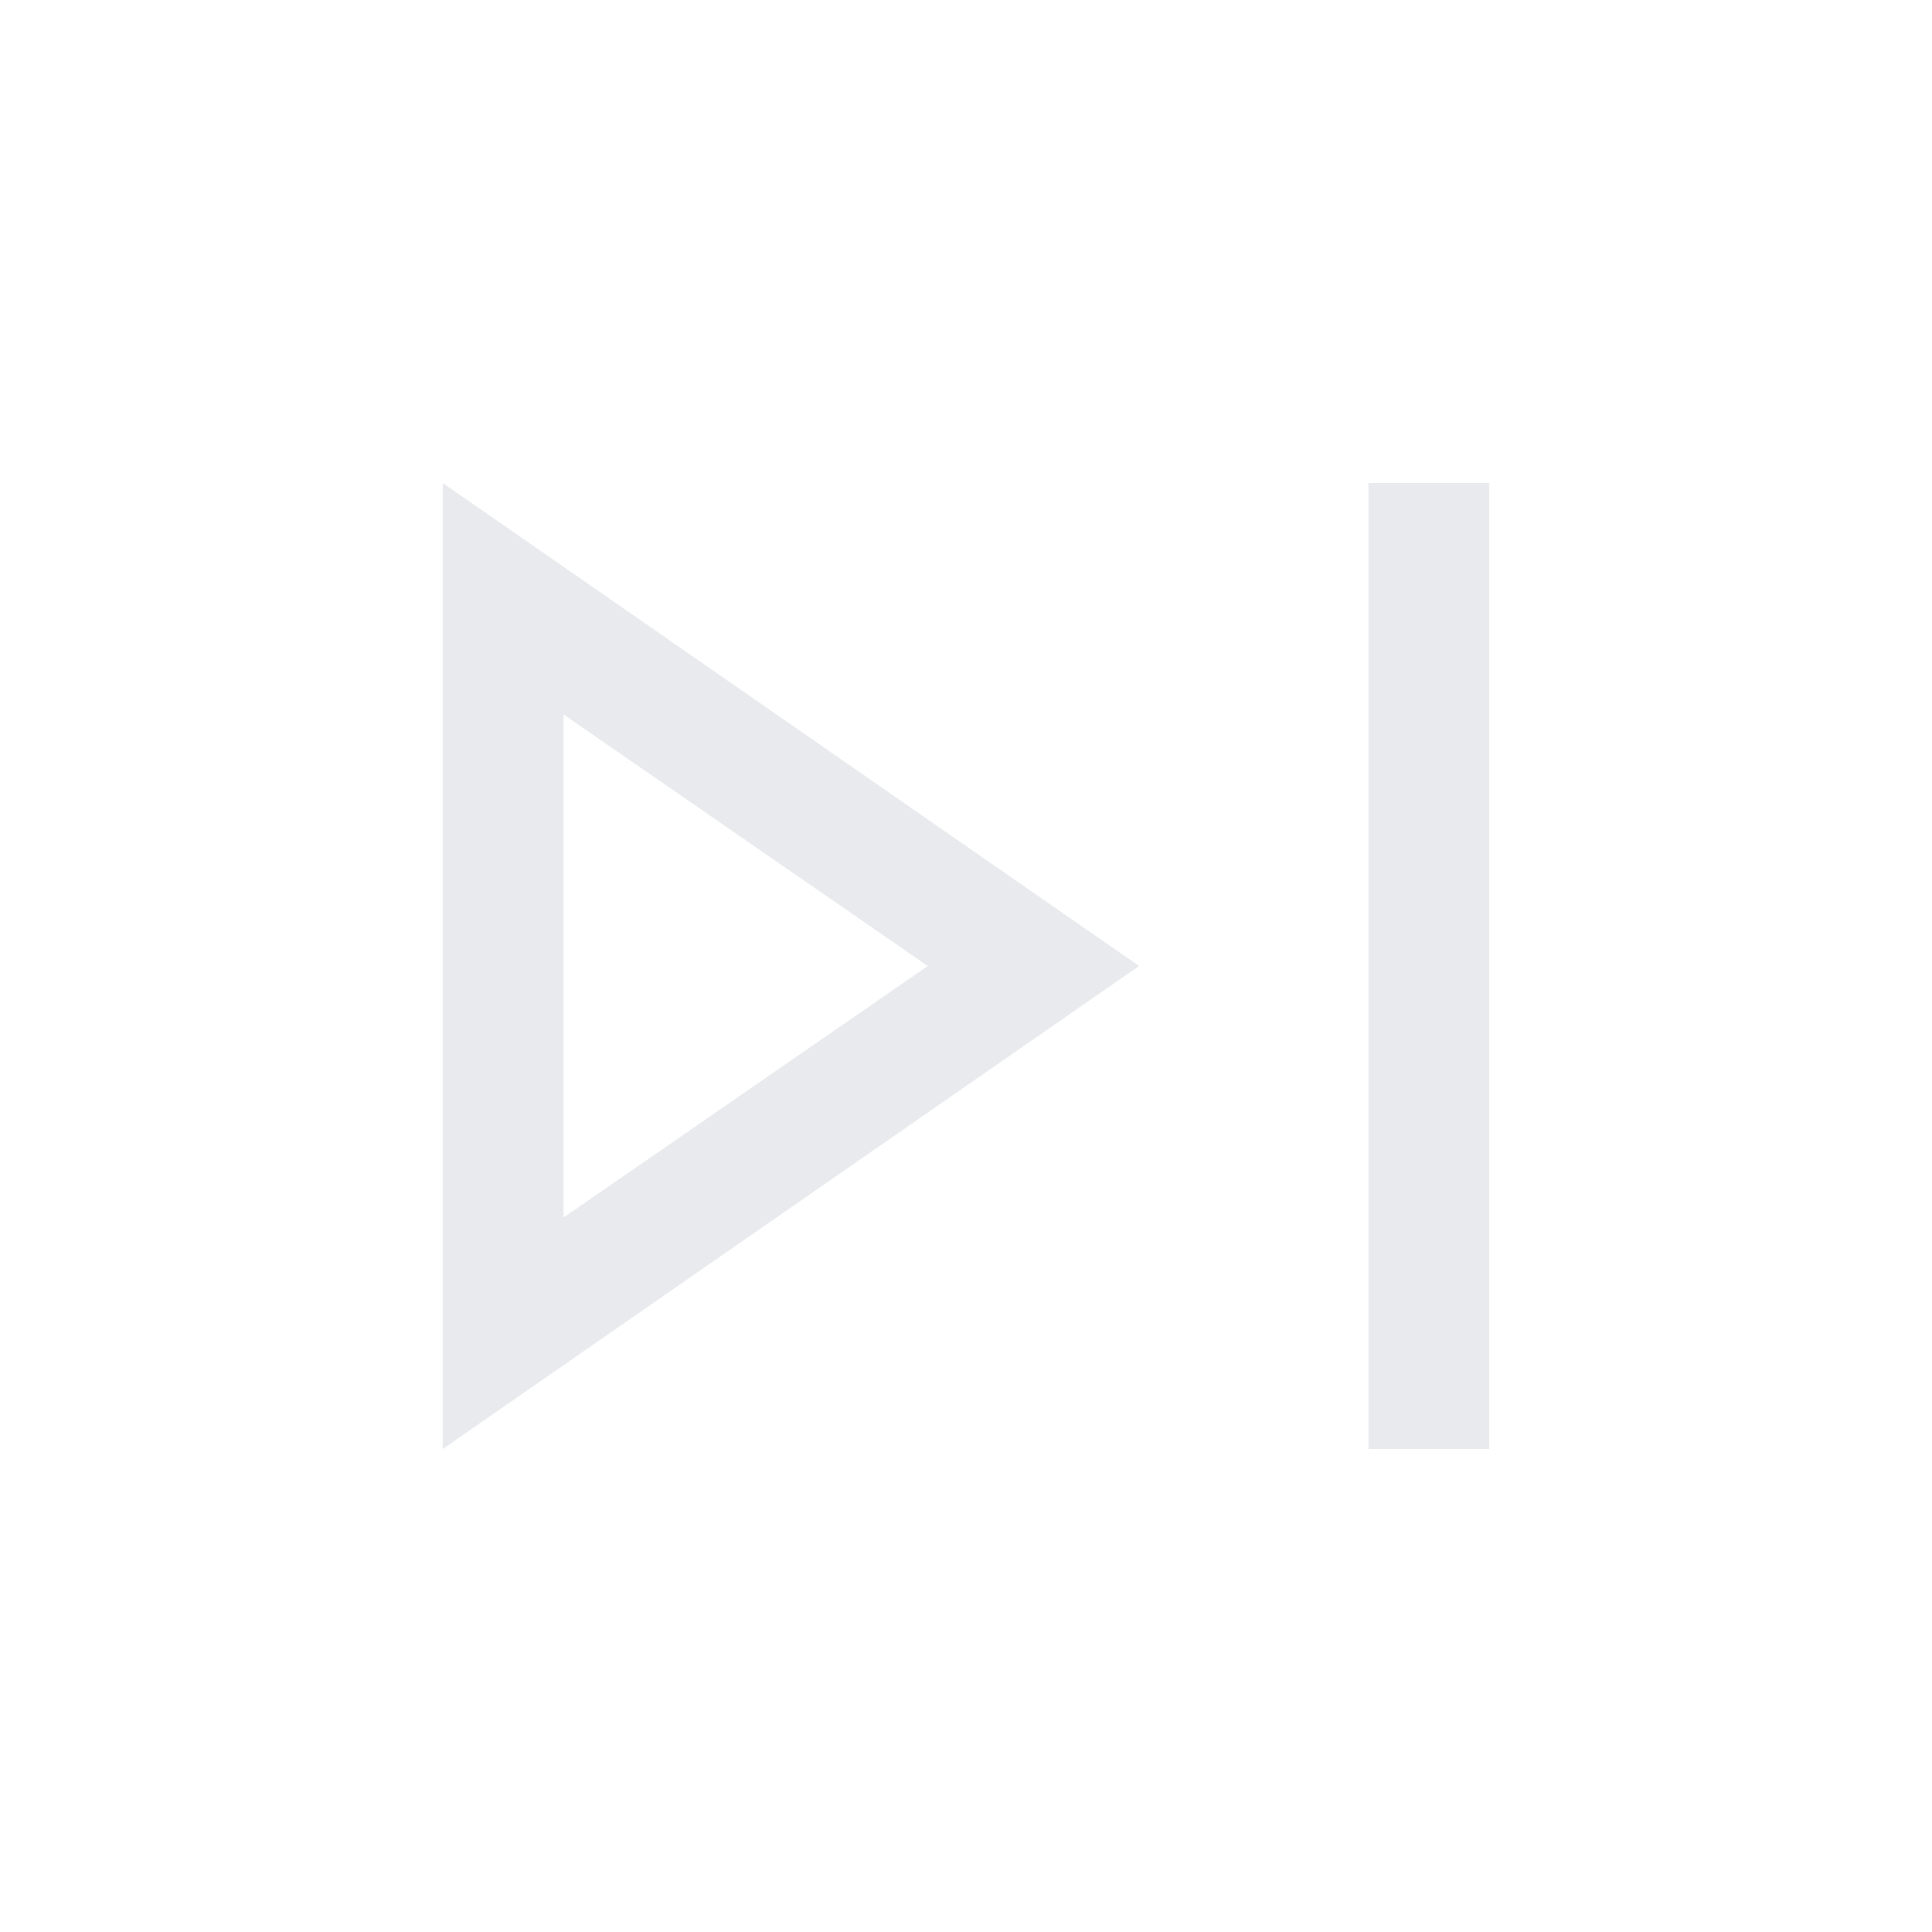
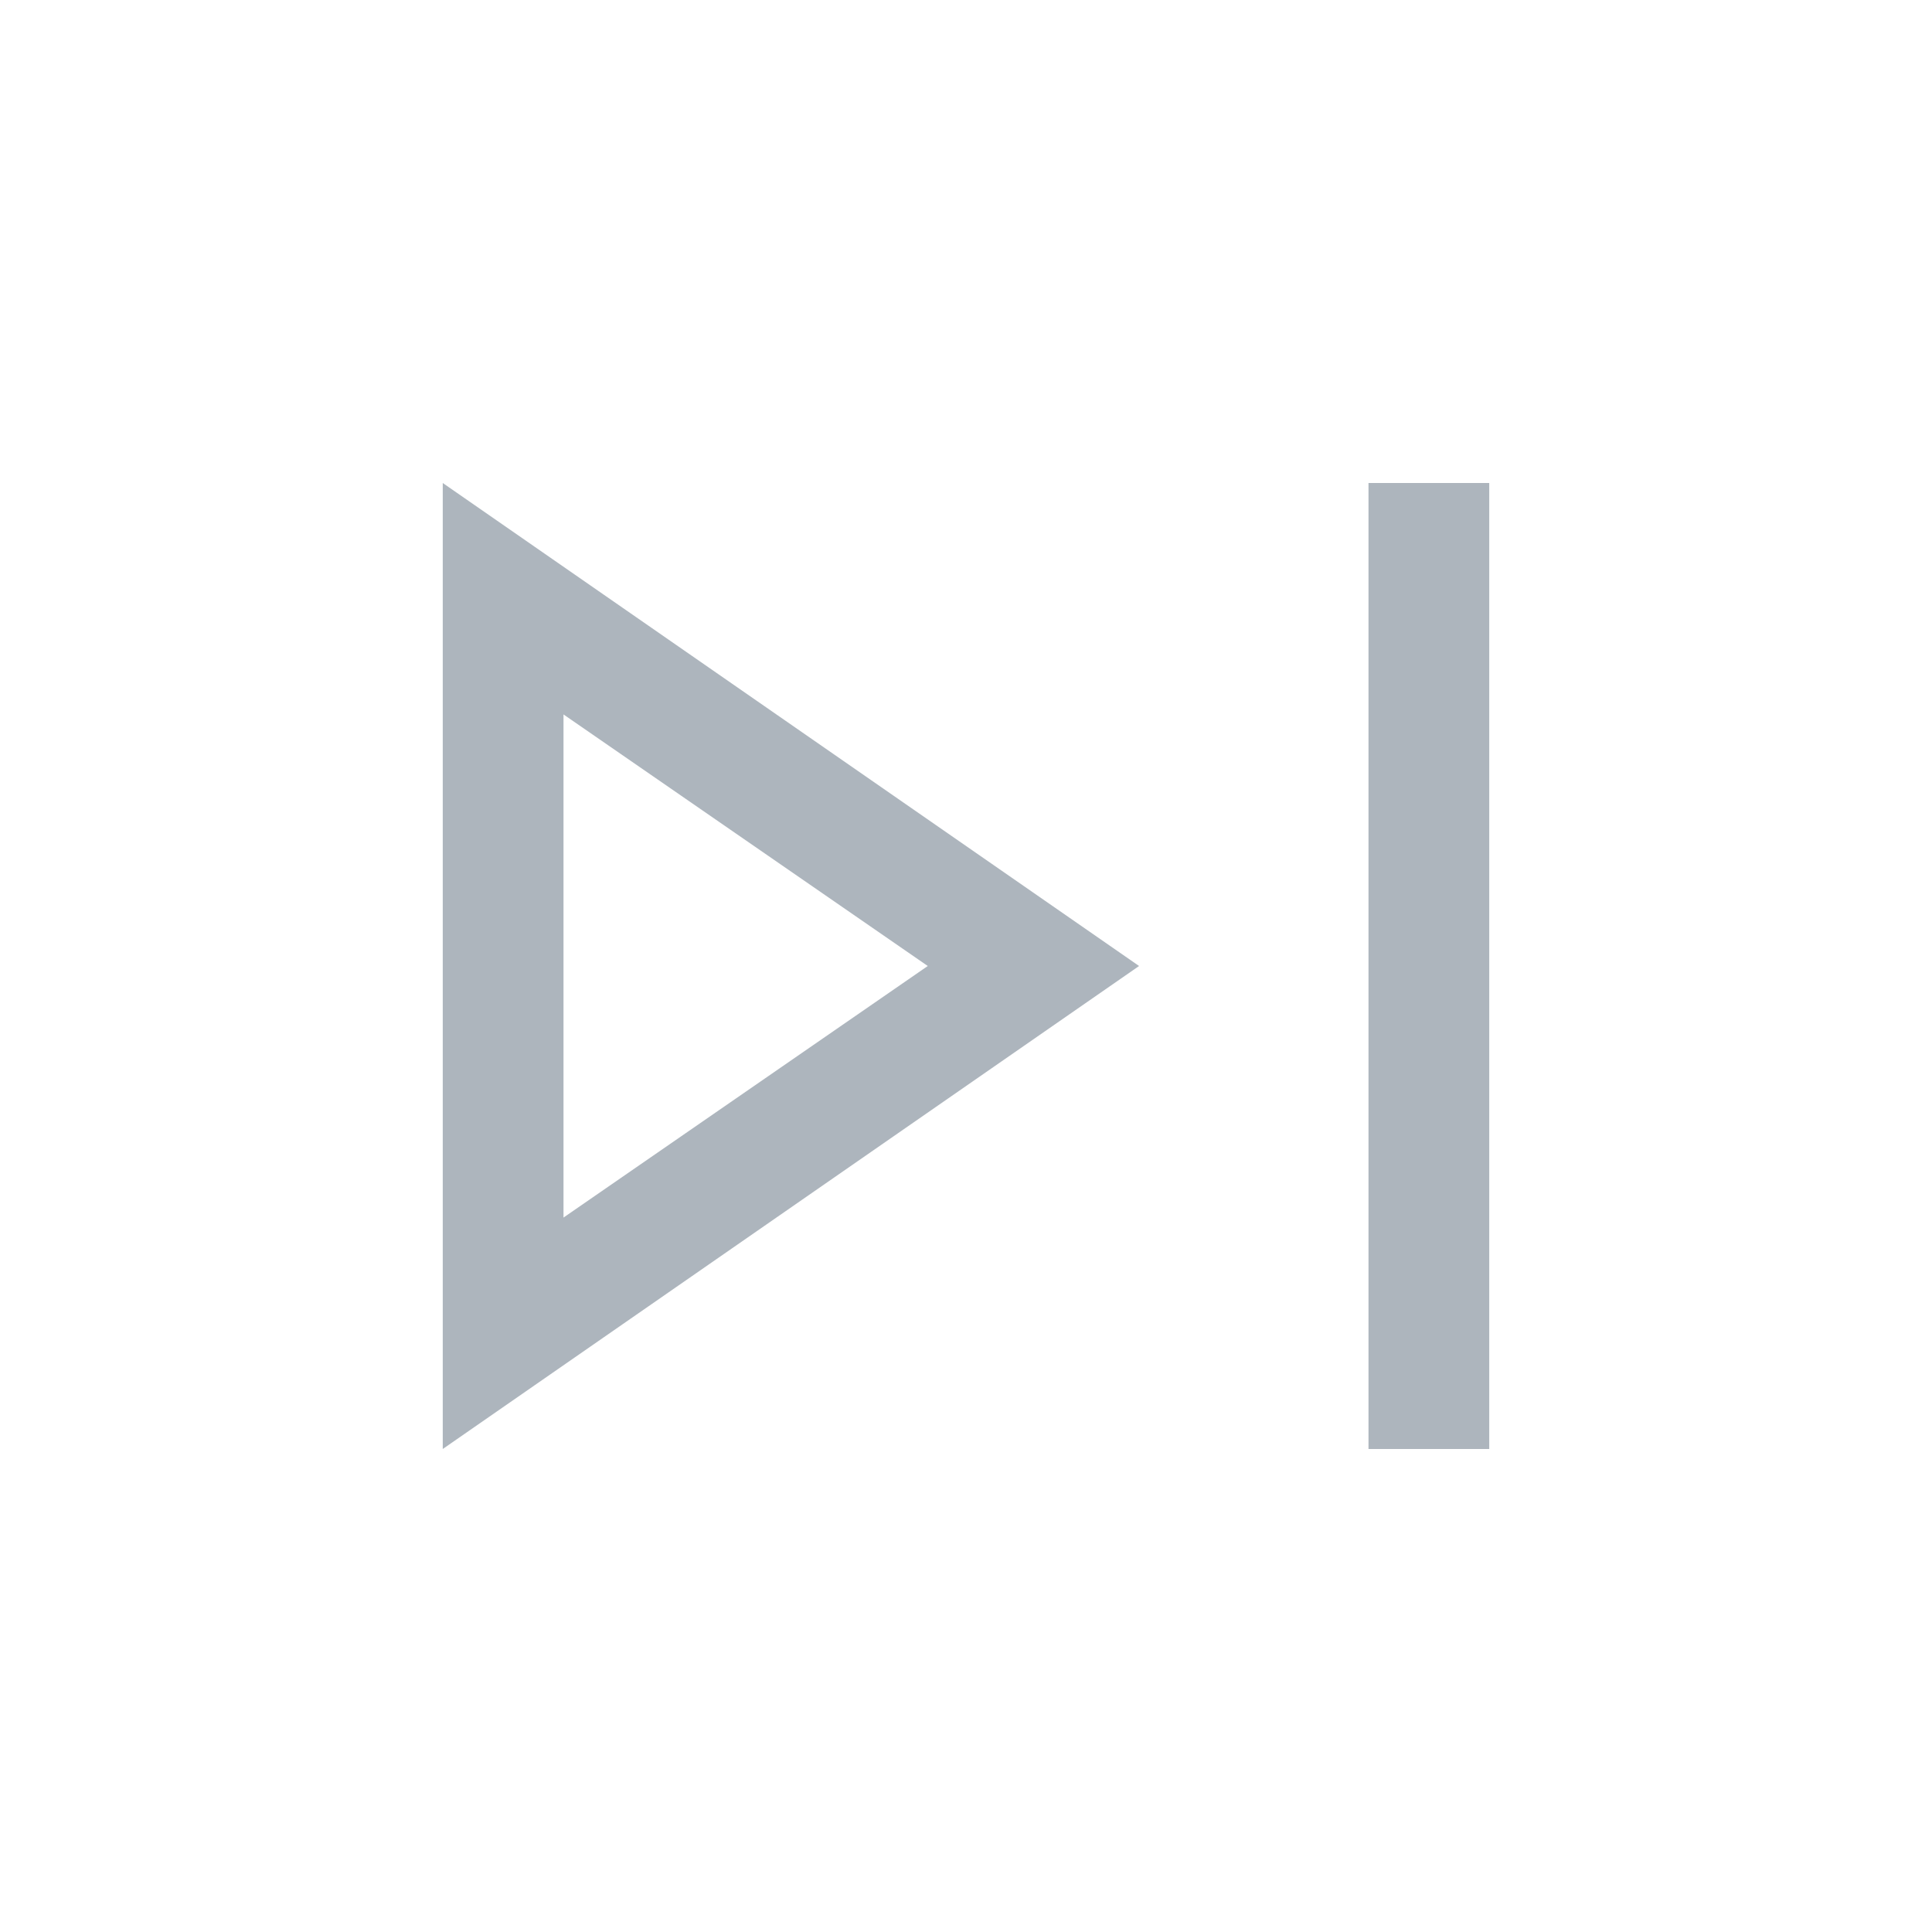
- <svg xmlns="http://www.w3.org/2000/svg" height="48px" viewBox="0 -960 960 960" width="48px" fill="#e8eaed">
+ <svg xmlns="http://www.w3.org/2000/svg" height="48px" viewBox="0 -960 960 960" width="48px" fill="#adb5bd">
  <path d="M680-240v-480h60v480h-60Zm-460 0v-480l346 240-346 240Zm60-240Zm0 125 181-125-181-125v250Z" />
</svg>
